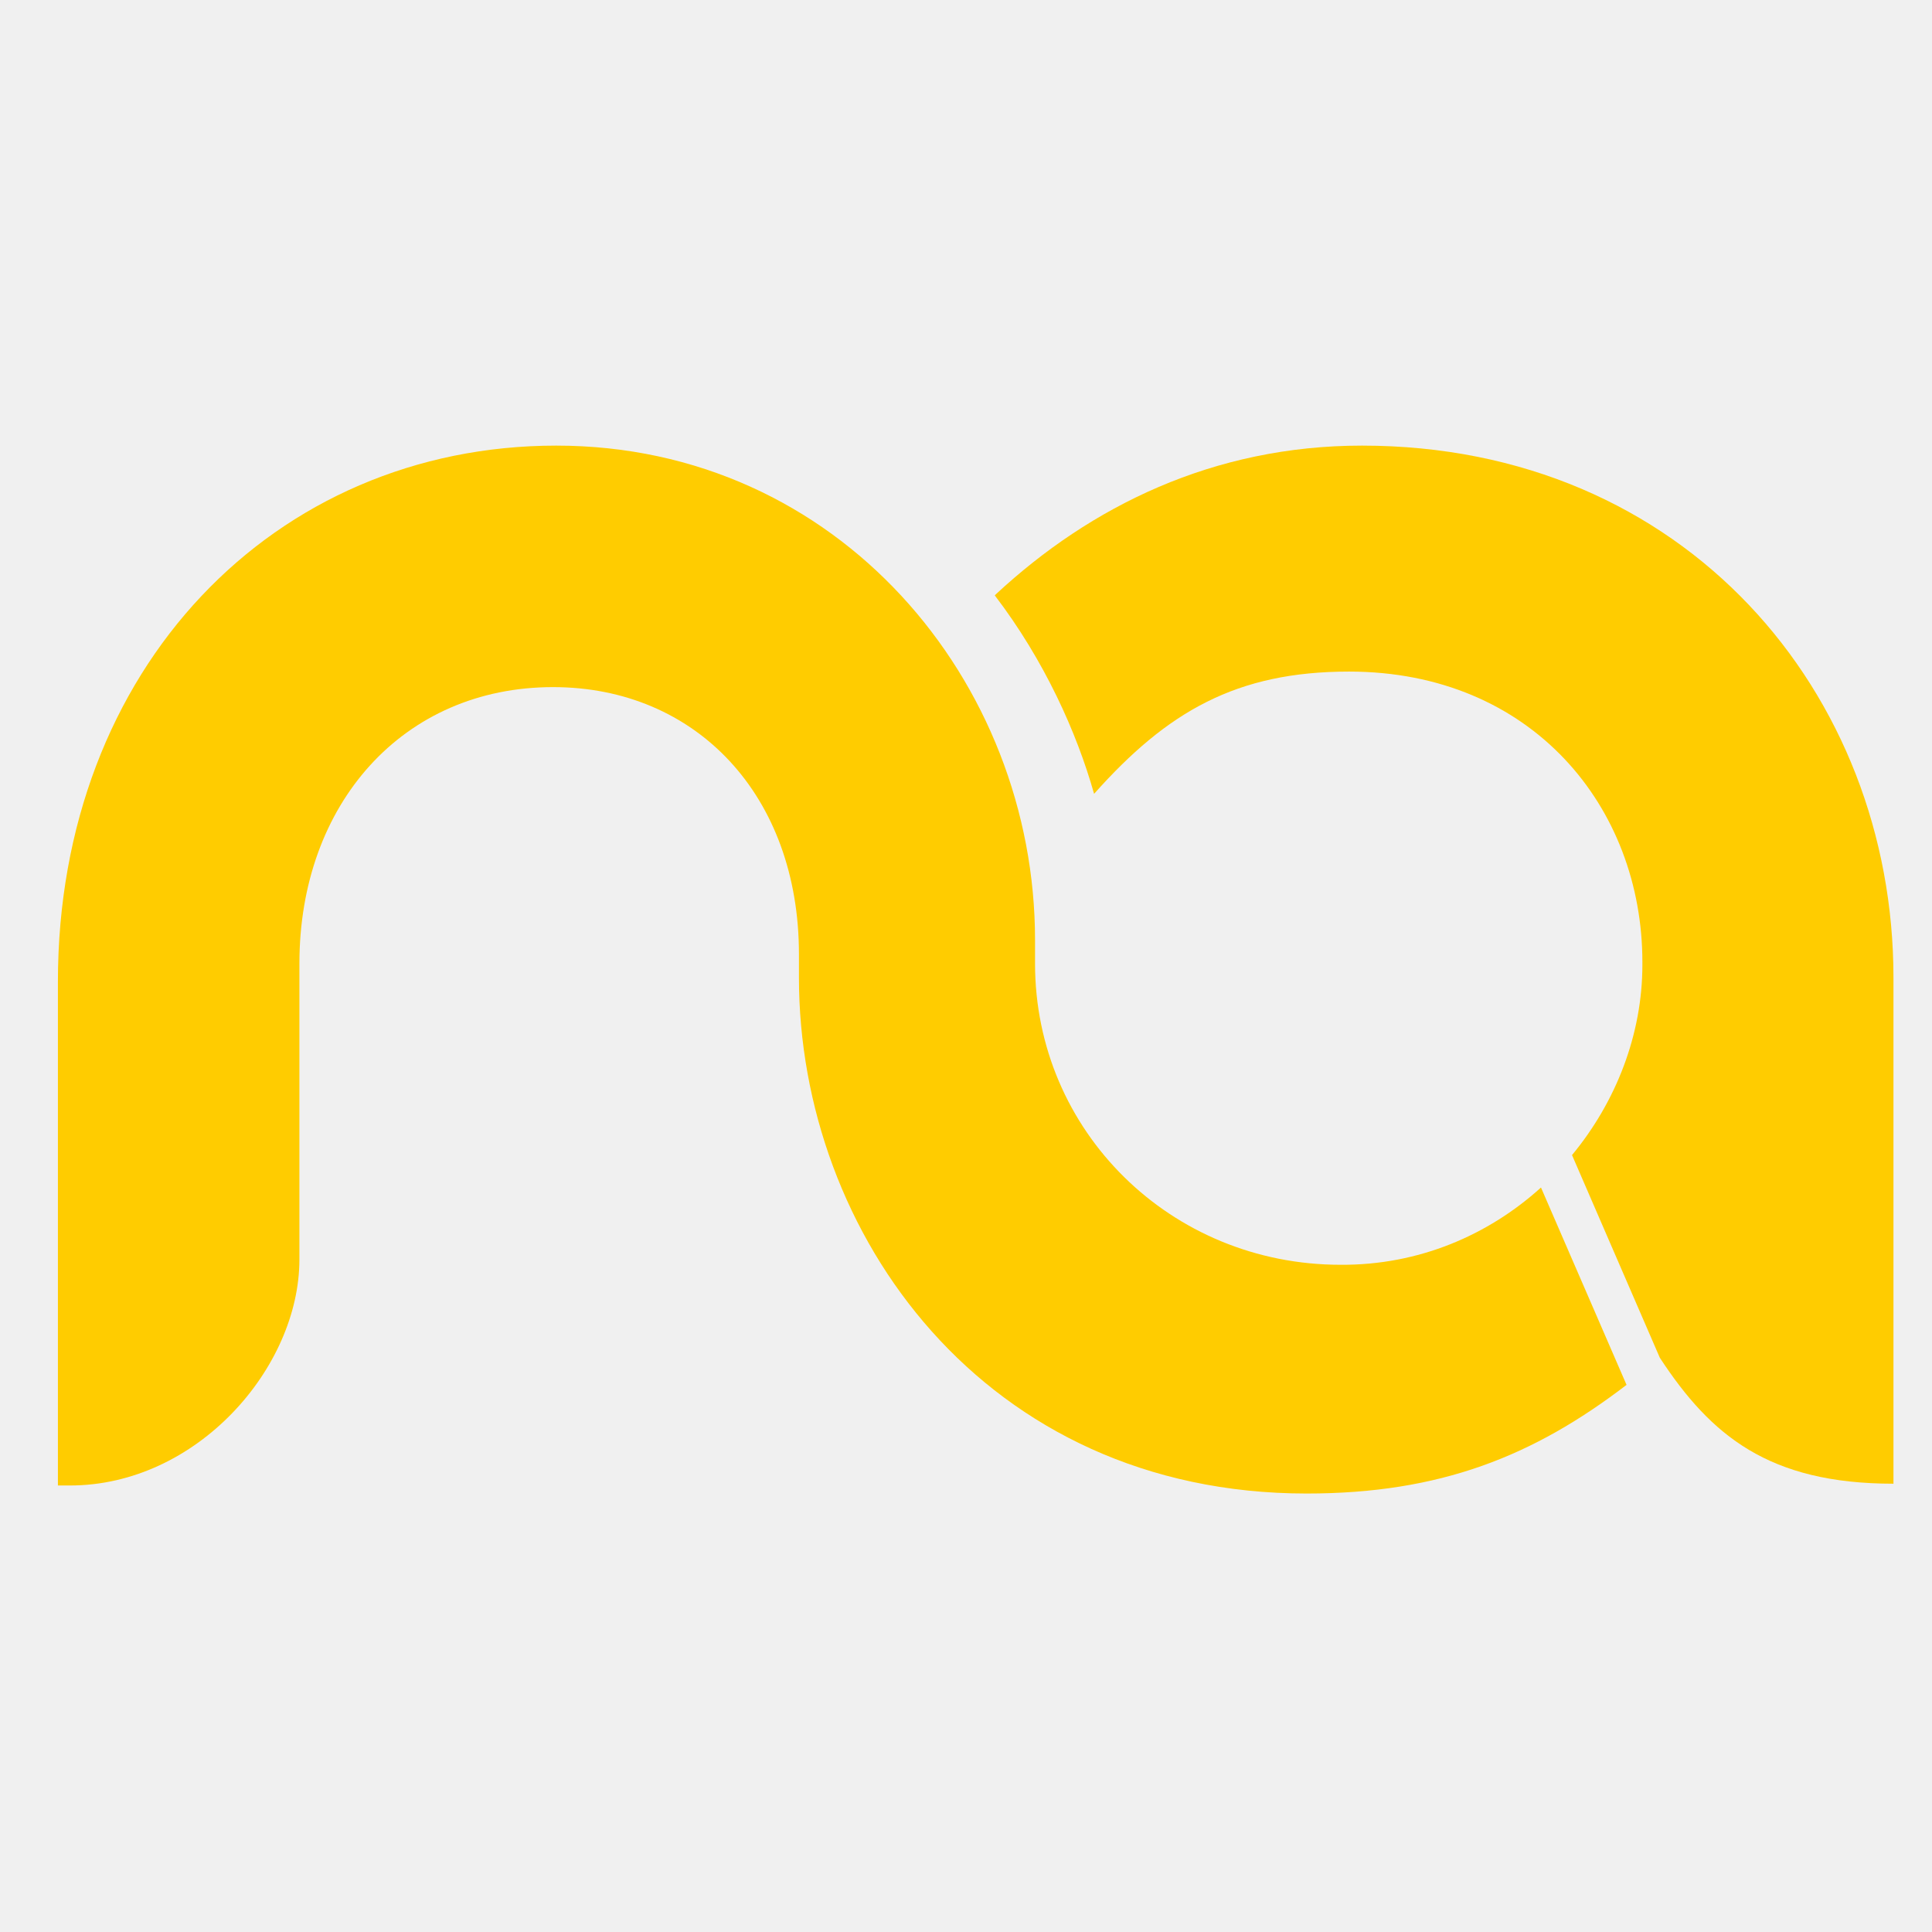
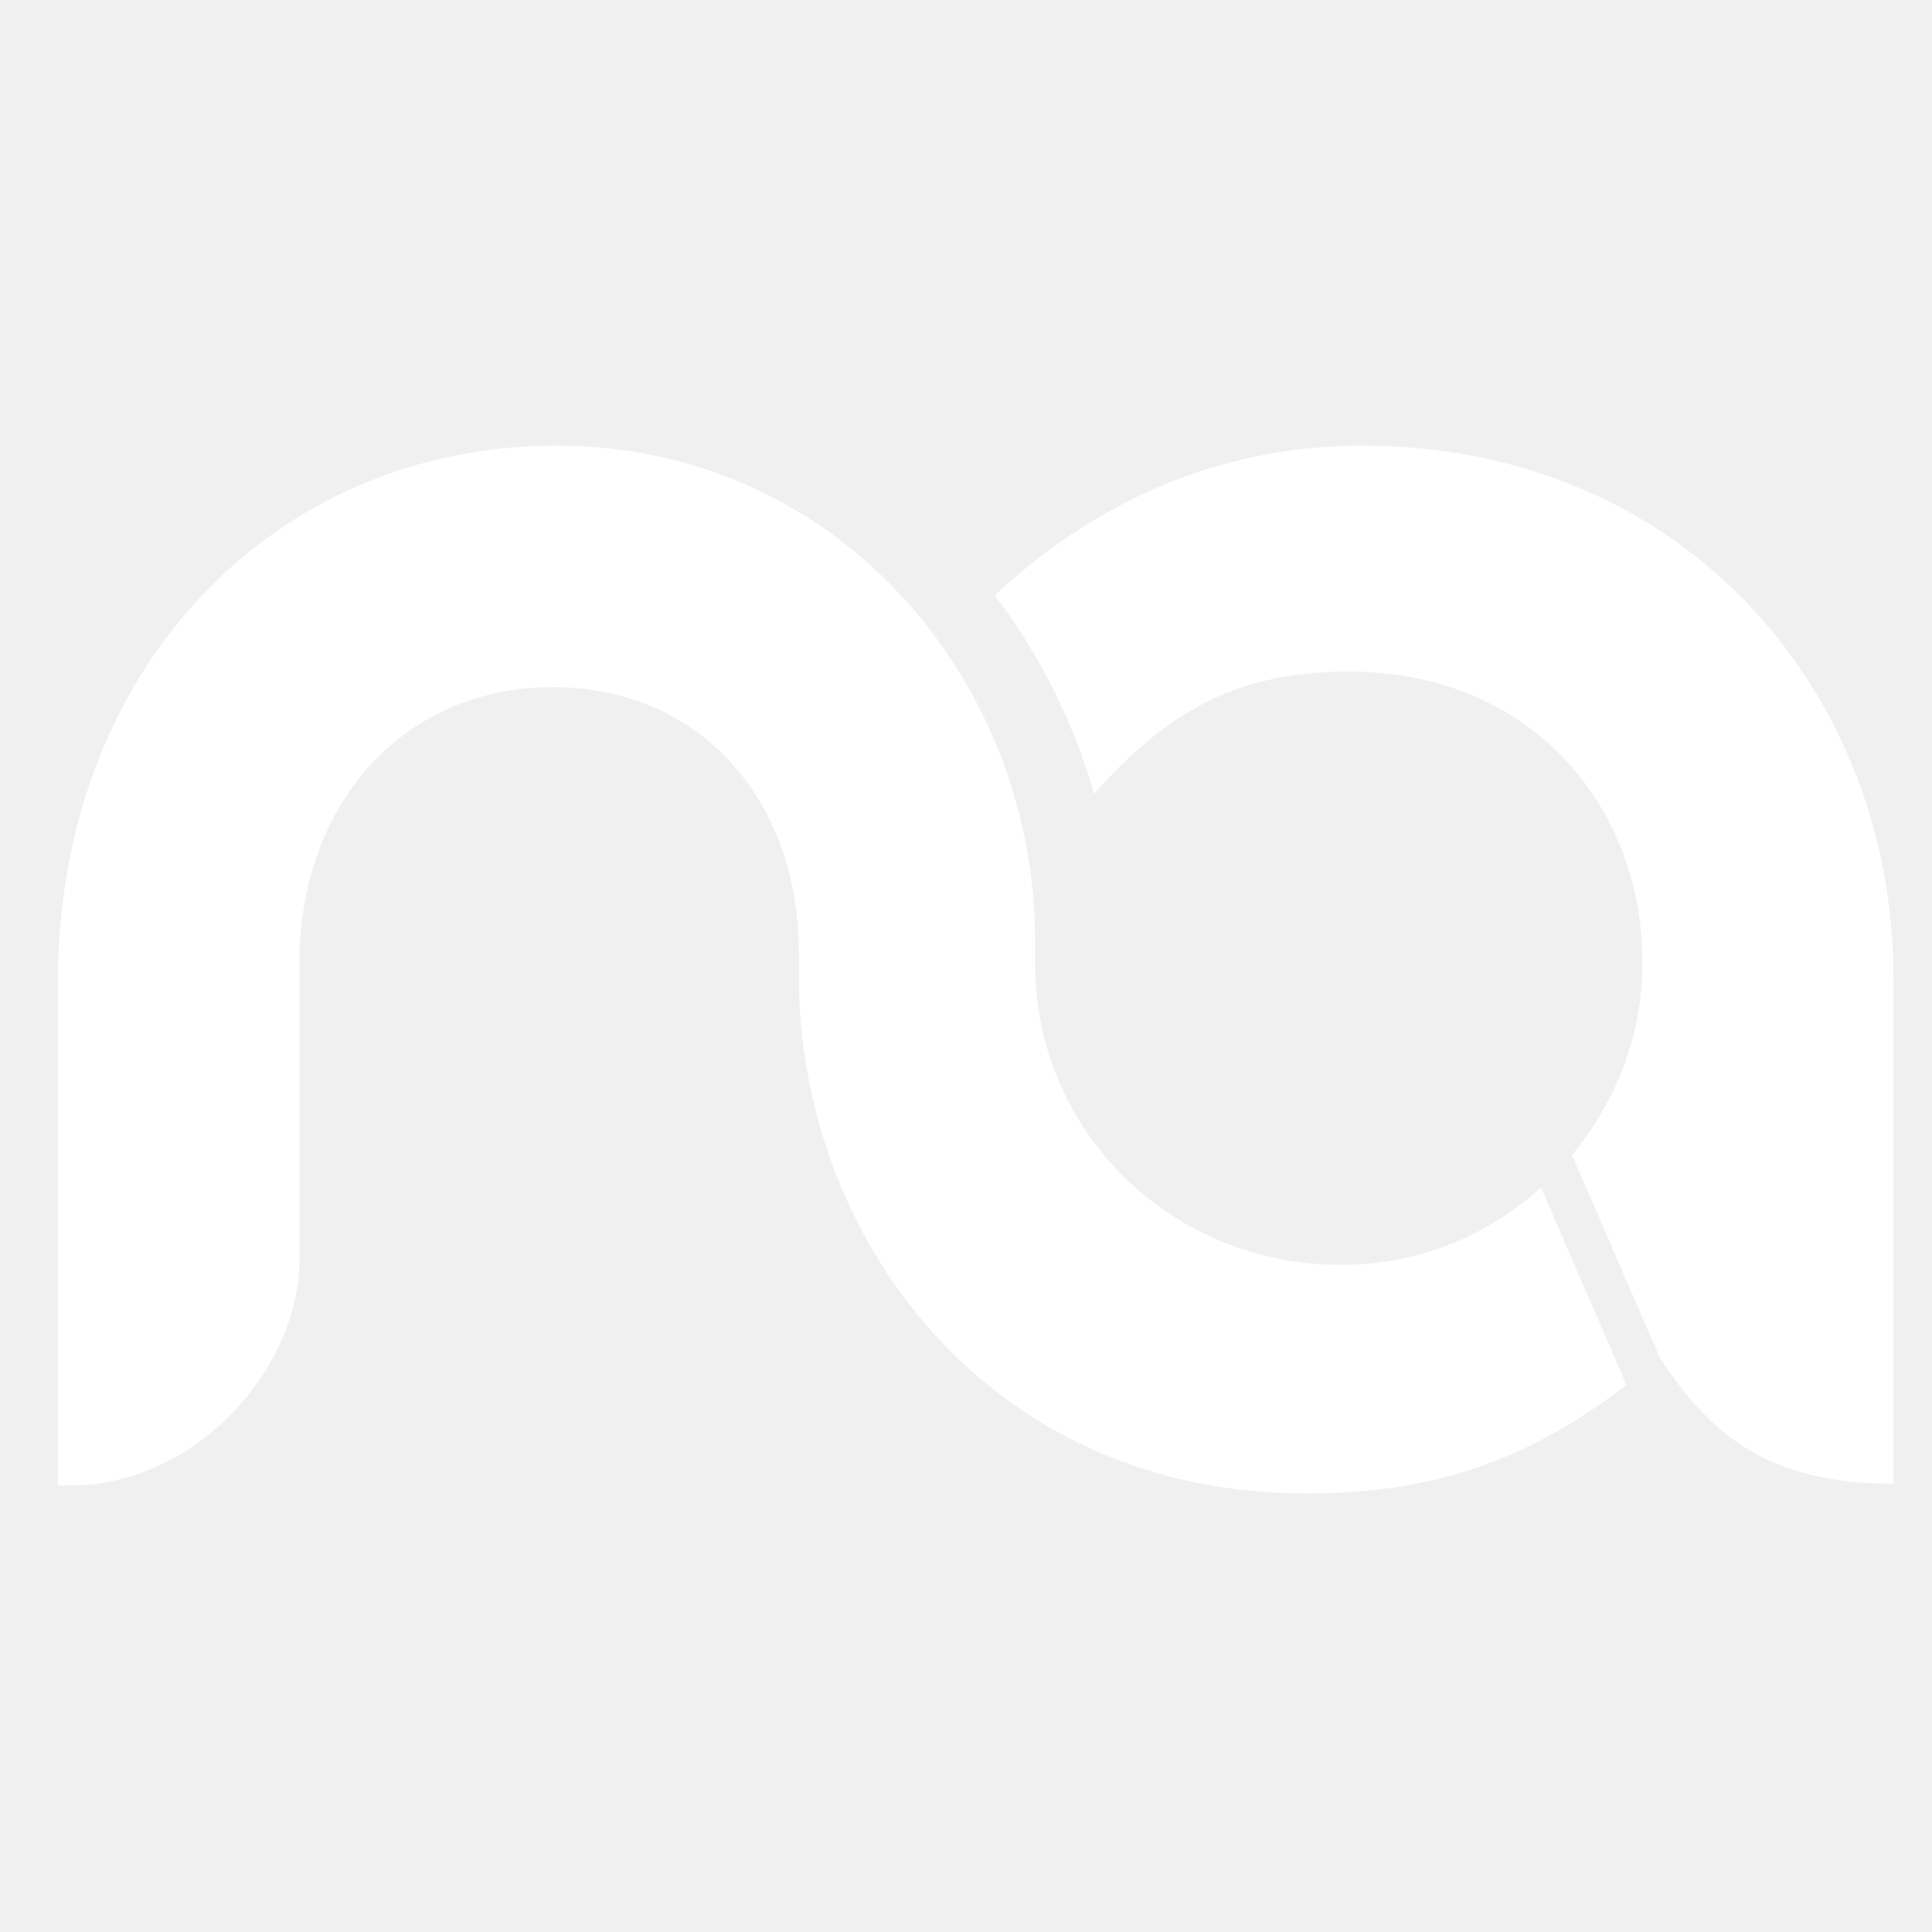
<svg xmlns="http://www.w3.org/2000/svg" width="250" height="250" viewBox="0 0 250 250" fill="none">
  <g transform="matrix(1, 0, 0, 1, 1.253317, 0.75199)">
-     <path d="M 167.83 192.51 C 126.09 192.51 102.13 158.84 102.13 125.75 L 102.13 122.72 C 102.13 102.21 88.86 88.16 70.31 88.16 C 50.91 88.16 37.49 103.26 37.49 123.93 L 37.49 162.22 C 37.49 176.25 24.21 191.47 7.79 191.47 L 6.24 191.47 L 6.24 126.28 C 6.24 85.72 34.25 56.91 70.73 56.91 C 107.21 56.91 132.68 87.42 132.68 120.88 L 132.68 123.93 C 132.68 145.62 150.24 162.91 172.21 162.91 C 182.313 162.978 191.311 159.087 198.116 152.942 C 198.127 152.932 198.138 152.922 198.149 152.912 L 209.221 178.45 C 197.173 187.681 185.099 192.51 167.83 192.51 Z" fill="#FFCC00" />
-     <path d="M 243.76 125.75 L 243.76 191.24 C 227.61 191.24 220.12 184.99 213.54 174.96 C 213.539 174.961 213.538 174.961 213.537 174.962 L 202.165 148.714 C 202.166 148.713 202.167 148.711 202.168 148.71 C 207.891 141.795 211.27 133.054 211.27 124.11 L 211.27 123.73 C 211.27 103.74 197.02 86.15 173.31 86.15 C 158.73 86.15 149.78 91.34 140.32 101.97 C 138.09 94.06 133.9 84.71 127.47 76.29 L 127.65 76.11 C 139.87 64.78 155.73 56.91 174.99 56.91 C 216.79 56.91 243.76 88.93 243.76 125.75 Z" fill="#FFCC00" />
+     <path d="M 167.83 192.51 C 126.09 192.51 102.13 158.84 102.13 125.75 L 102.13 122.72 C 102.13 102.21 88.86 88.16 70.31 88.16 C 50.91 88.16 37.49 103.26 37.49 123.93 L 37.49 162.22 C 37.49 176.25 24.21 191.47 7.79 191.47 L 6.24 191.47 L 6.24 126.28 C 6.24 85.72 34.25 56.91 70.73 56.91 C 107.21 56.91 132.68 87.42 132.68 120.88 L 132.68 123.93 C 132.68 145.62 150.24 162.91 172.21 162.91 C 182.313 162.978 191.311 159.087 198.116 152.942 C 198.127 152.932 198.138 152.922 198.149 152.912 L 209.221 178.45 C 197.173 187.681 185.099 192.51 167.83 192.51 Z" fill="#FFFFFF" />
+     <path d="M 243.76 125.75 L 243.76 191.24 C 227.61 191.24 220.12 184.99 213.54 174.96 C 213.539 174.961 213.538 174.961 213.537 174.962 L 202.165 148.714 C 202.166 148.713 202.167 148.711 202.168 148.71 C 207.891 141.795 211.27 133.054 211.27 124.11 L 211.27 123.73 C 211.27 103.74 197.02 86.15 173.31 86.15 C 158.73 86.15 149.78 91.34 140.32 101.97 C 138.09 94.06 133.9 84.71 127.47 76.29 L 127.65 76.11 C 139.87 64.78 155.73 56.91 174.99 56.91 C 216.79 56.91 243.76 88.93 243.76 125.75 Z" fill="#FFFFFF" />
  </g>
</svg>
